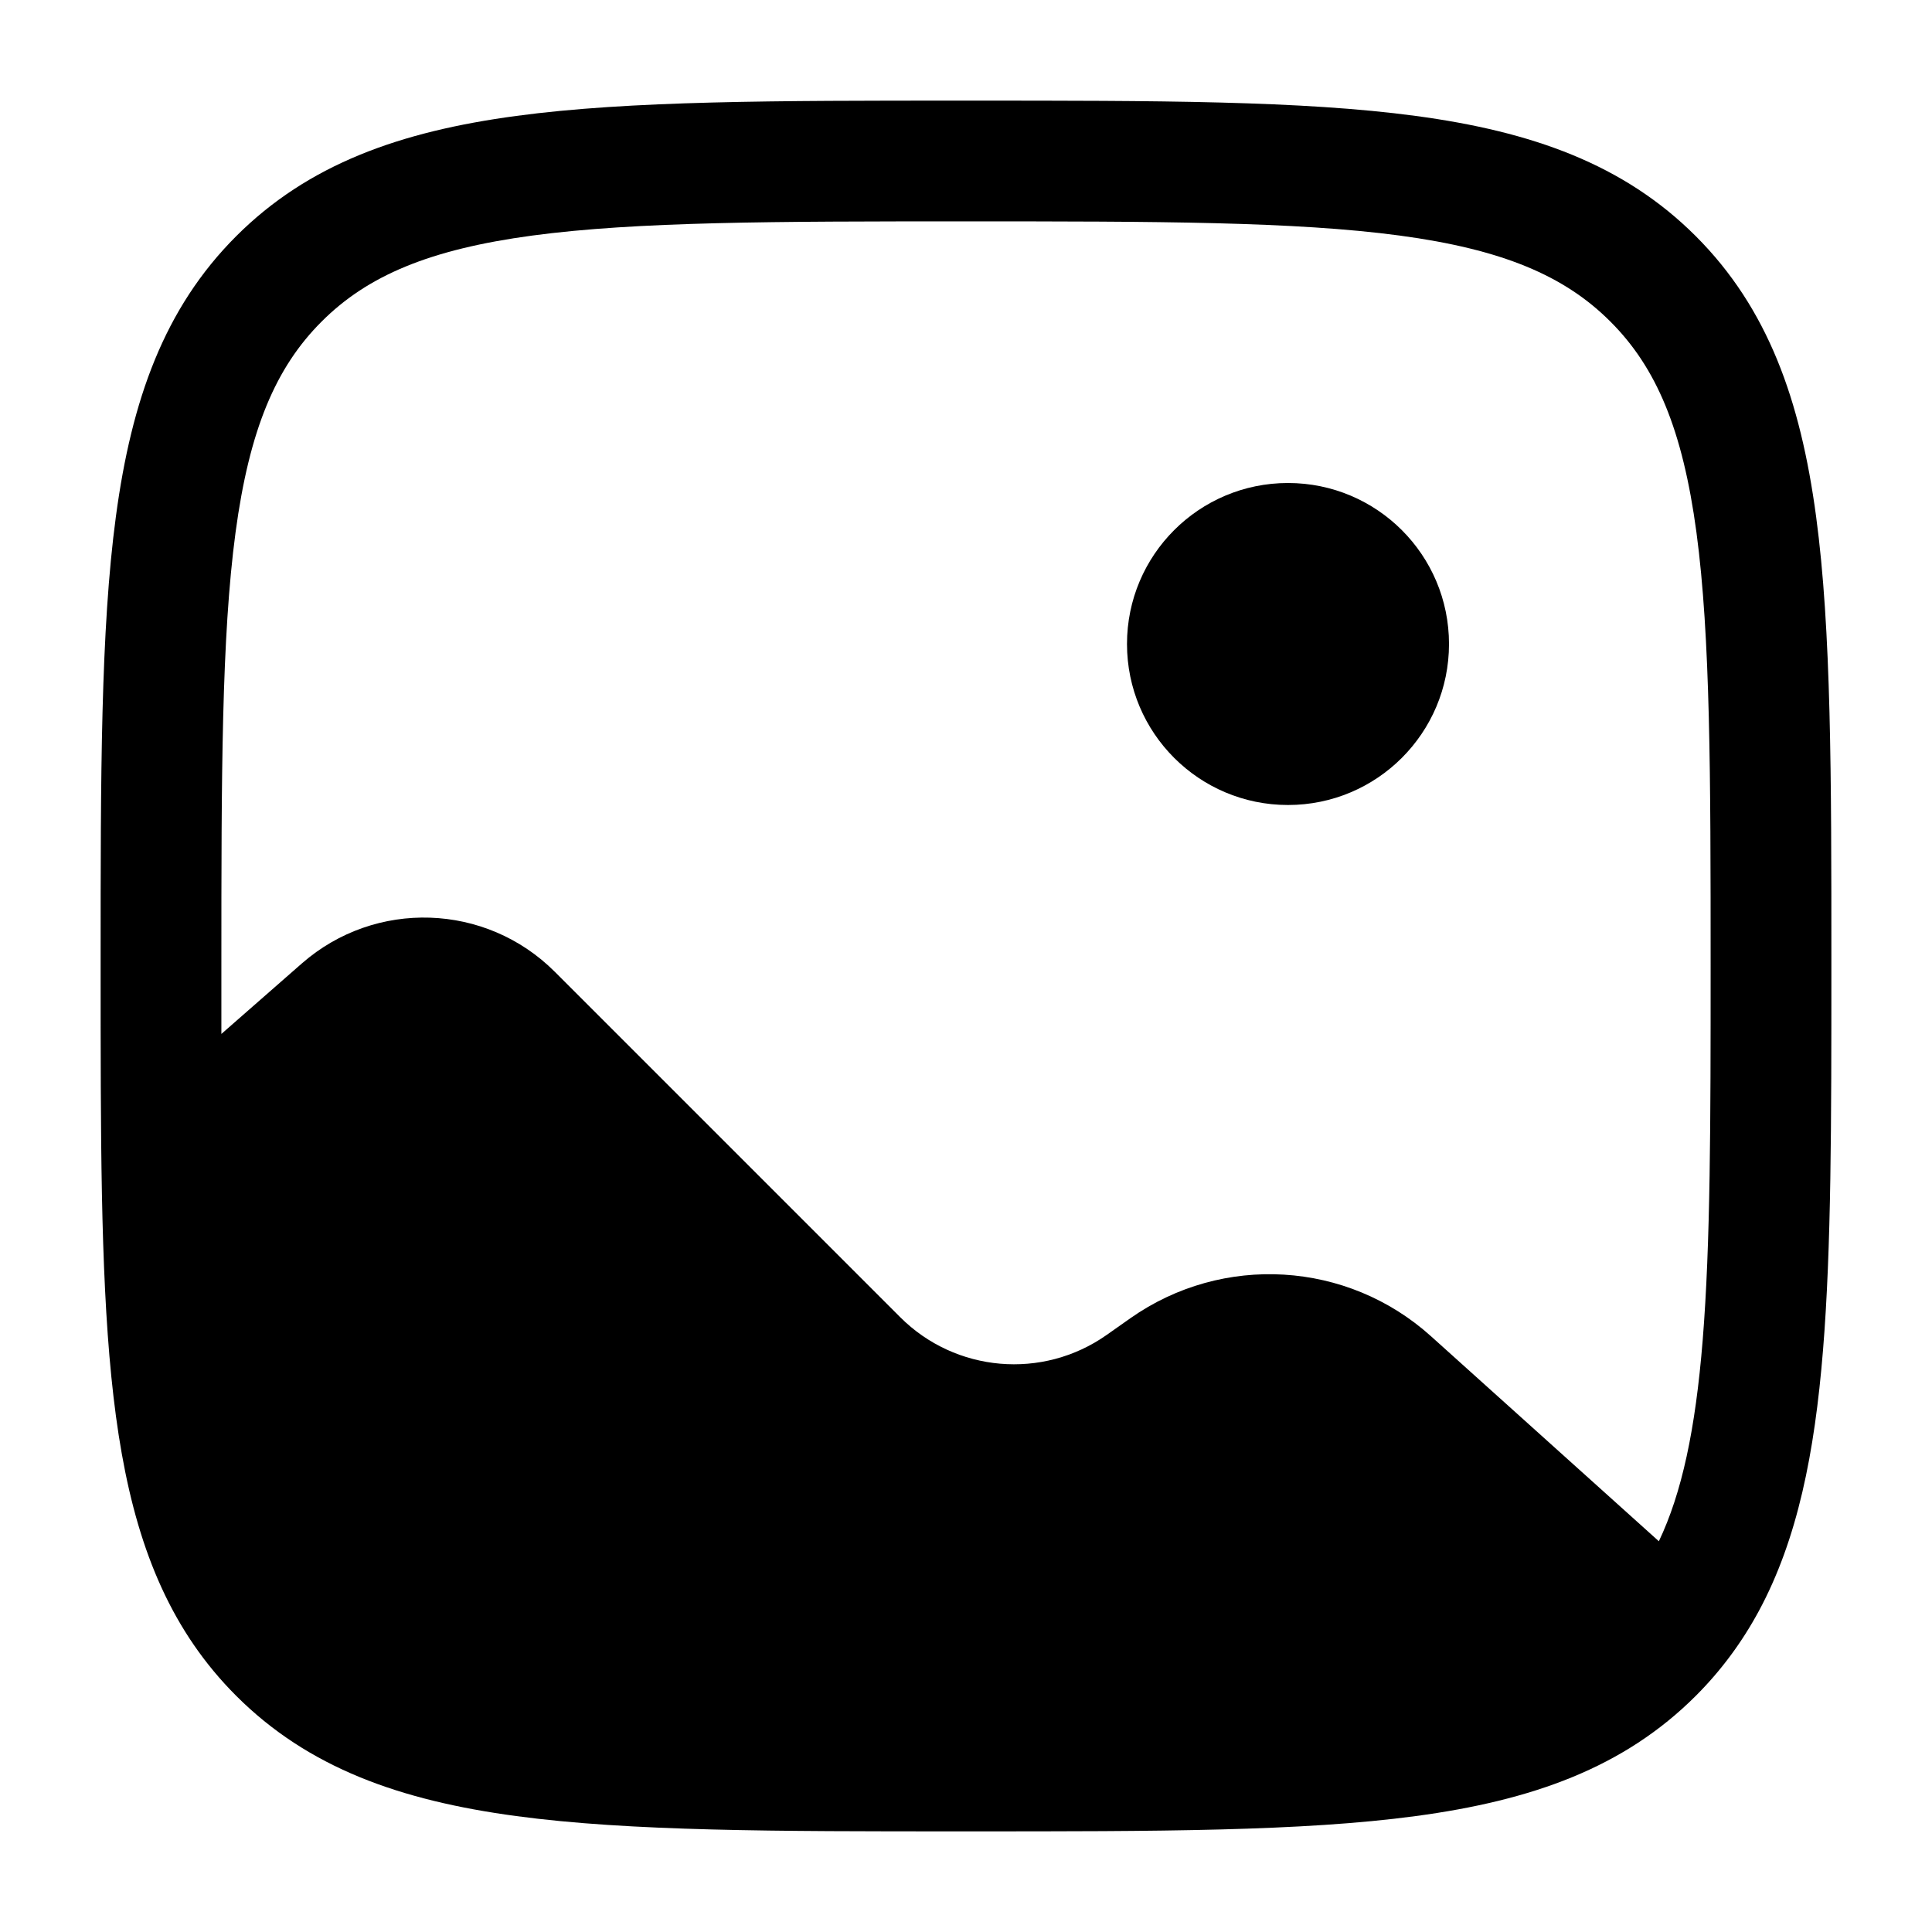
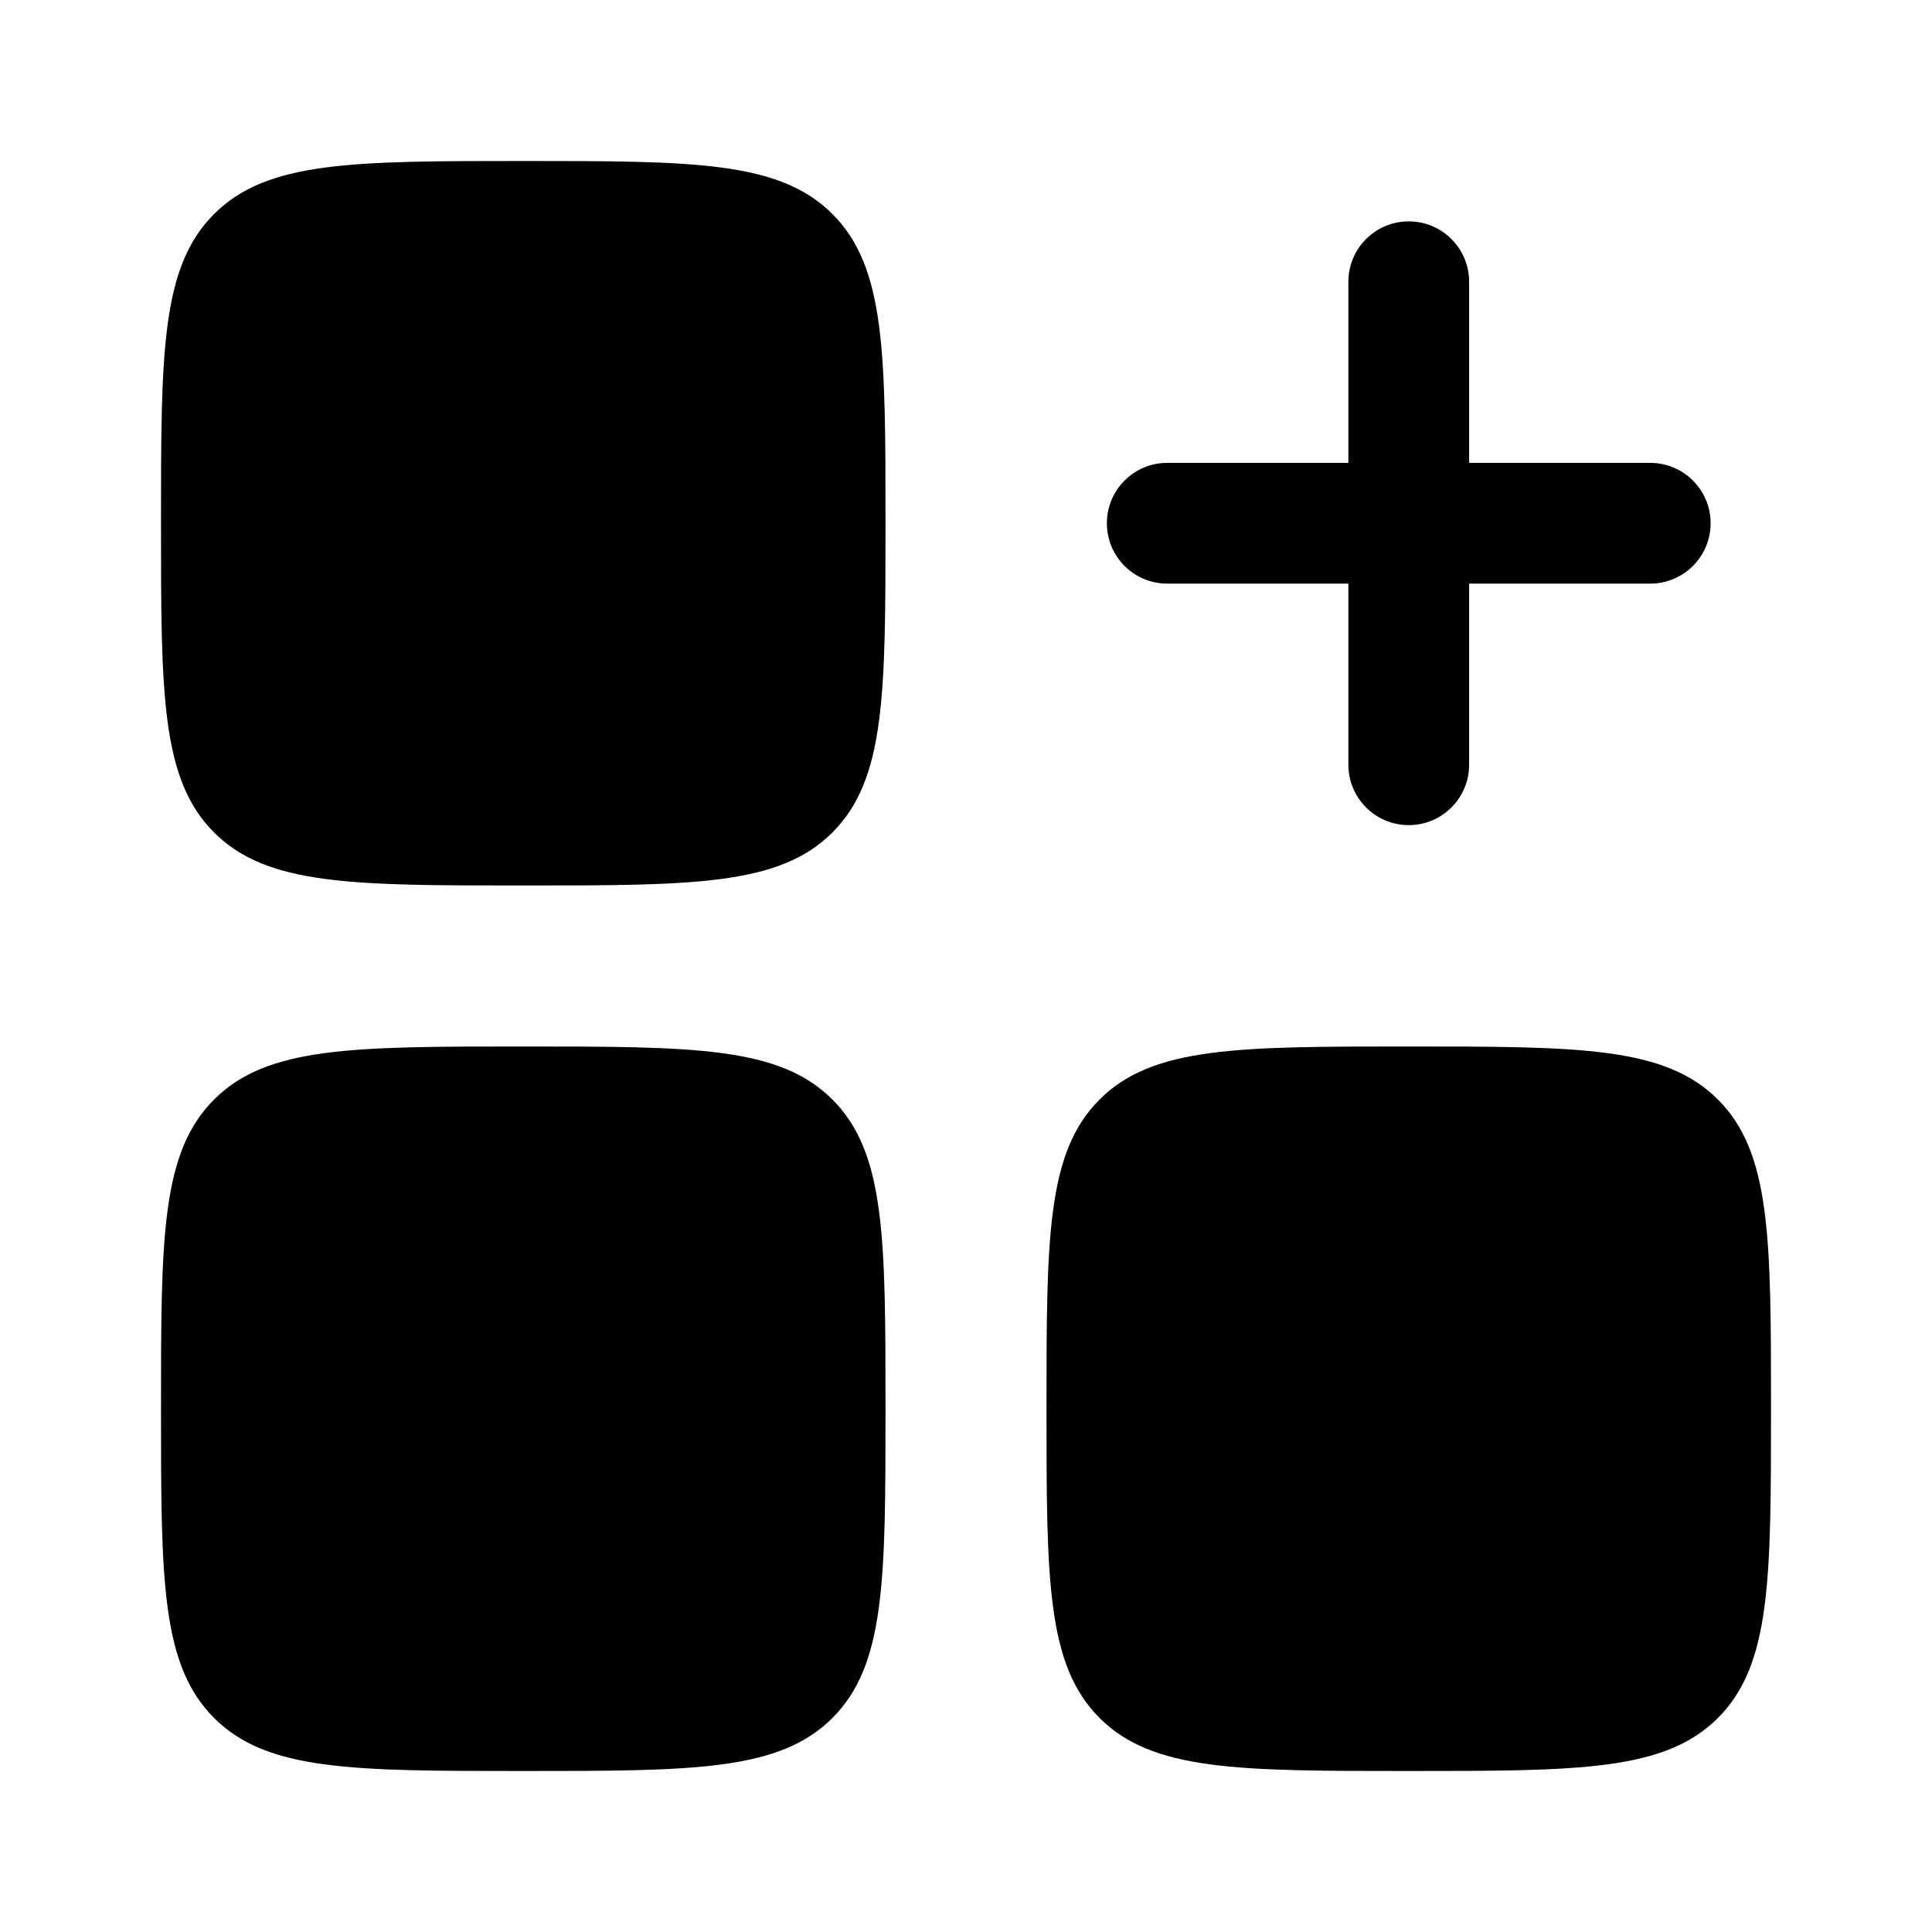
- <svg xmlns="http://www.w3.org/2000/svg" width="1em" height="1em" viewBox="0 0 24 24">
-   <g fill="currentColor">
-     <path d="M18 8C18 9.105 17.105 10 16 10C14.895 10 14 9.105 14 8C14 6.895 14.895 6 16 6C17.105 6 18 6.895 18 8Z" />
-     <path fill-rule="evenodd" d="M11.943 1.25H12.057C14.366 1.25 16.175 1.25 17.586 1.44C19.031 1.634 20.171 2.039 21.066 2.934C21.961 3.829 22.366 4.969 22.56 6.414C22.75 7.825 22.75 9.634 22.75 11.943V12.031C22.75 13.94 22.75 15.502 22.646 16.774C22.542 18.053 22.329 19.121 21.851 20.009C21.64 20.4 21.381 20.751 21.066 21.066C20.171 21.961 19.031 22.366 17.586 22.56C16.175 22.75 14.366 22.75 12.057 22.75H11.943C9.634 22.75 7.825 22.75 6.414 22.56C4.969 22.366 3.829 21.961 2.934 21.066C2.141 20.273 1.731 19.285 1.513 18.06C1.299 16.857 1.26 15.36 1.252 13.502C1.25 13.029 1.25 12.529 1.25 12.001V11.943C1.25 9.634 1.25 7.825 1.44 6.414C1.634 4.969 2.039 3.829 2.934 2.934C3.829 2.039 4.969 1.634 6.414 1.44C7.825 1.25 9.634 1.25 11.943 1.25ZM6.614 2.926C5.335 3.098 4.564 3.425 3.995 3.995C3.425 4.564 3.098 5.335 2.926 6.614C2.752 7.914 2.75 9.622 2.75 12C2.75 12.29 2.75 12.572 2.75 12.844L3.751 11.967C4.663 11.17 6.036 11.216 6.892 12.072L11.182 16.362C11.869 17.049 12.951 17.143 13.746 16.584L14.044 16.374C15.189 15.57 16.737 15.663 17.776 16.599L20.607 19.146C20.892 18.548 21.061 17.762 21.151 16.653C21.249 15.448 21.25 13.946 21.25 12C21.25 9.622 21.248 7.914 21.074 6.614C20.902 5.335 20.575 4.564 20.005 3.995C19.436 3.425 18.665 3.098 17.386 2.926C16.086 2.752 14.378 2.75 12 2.75C9.622 2.75 7.914 2.752 6.614 2.926Z" clip-rule="evenodd" />
-   </g>
+ <svg xmlns="http://www.w3.org/2000/svg" viewBox="0 0 24 24">
+   <path fill-rule="evenodd" d="M17.5 2.75a.75.75 0 0 1 .75.75v2.25h2.25a.75.75 0 0 1 0 1.5h-2.25V9.5a.75.75 0 0 1-1.5 0V7.25H14.5a.75.75 0 0 1 0-1.5h2.25V3.5a.75.75 0 0 1 .75-.75Z" clip-rule="evenodd" />
+   <path d="M2 6.5c0-2.121 0-3.182.659-3.841C3.318 2 4.379 2 6.5 2s3.182 0 3.841.659C11 3.318 11 4.379 11 6.5s0 3.182-.659 3.841C9.682 11 8.621 11 6.5 11s-3.182 0-3.841-.659C2 9.682 2 8.621 2 6.5ZM13 17.5c0-2.121 0-3.182.659-3.841C14.318 13 15.379 13 17.5 13s3.182 0 3.841.659C22 14.318 22 15.379 22 17.5s0 3.182-.659 3.841C20.682 22 19.621 22 17.5 22s-3.182 0-3.841-.659C13 20.682 13 19.621 13 17.5ZM2 17.5c0-2.121 0-3.182.659-3.841C3.318 13 4.379 13 6.5 13s3.182 0 3.841.659C11 14.318 11 15.379 11 17.5s0 3.182-.659 3.841C9.682 22 8.621 22 6.5 22s-3.182 0-3.841-.659C2 20.682 2 19.621 2 17.5Z" />
</svg>
